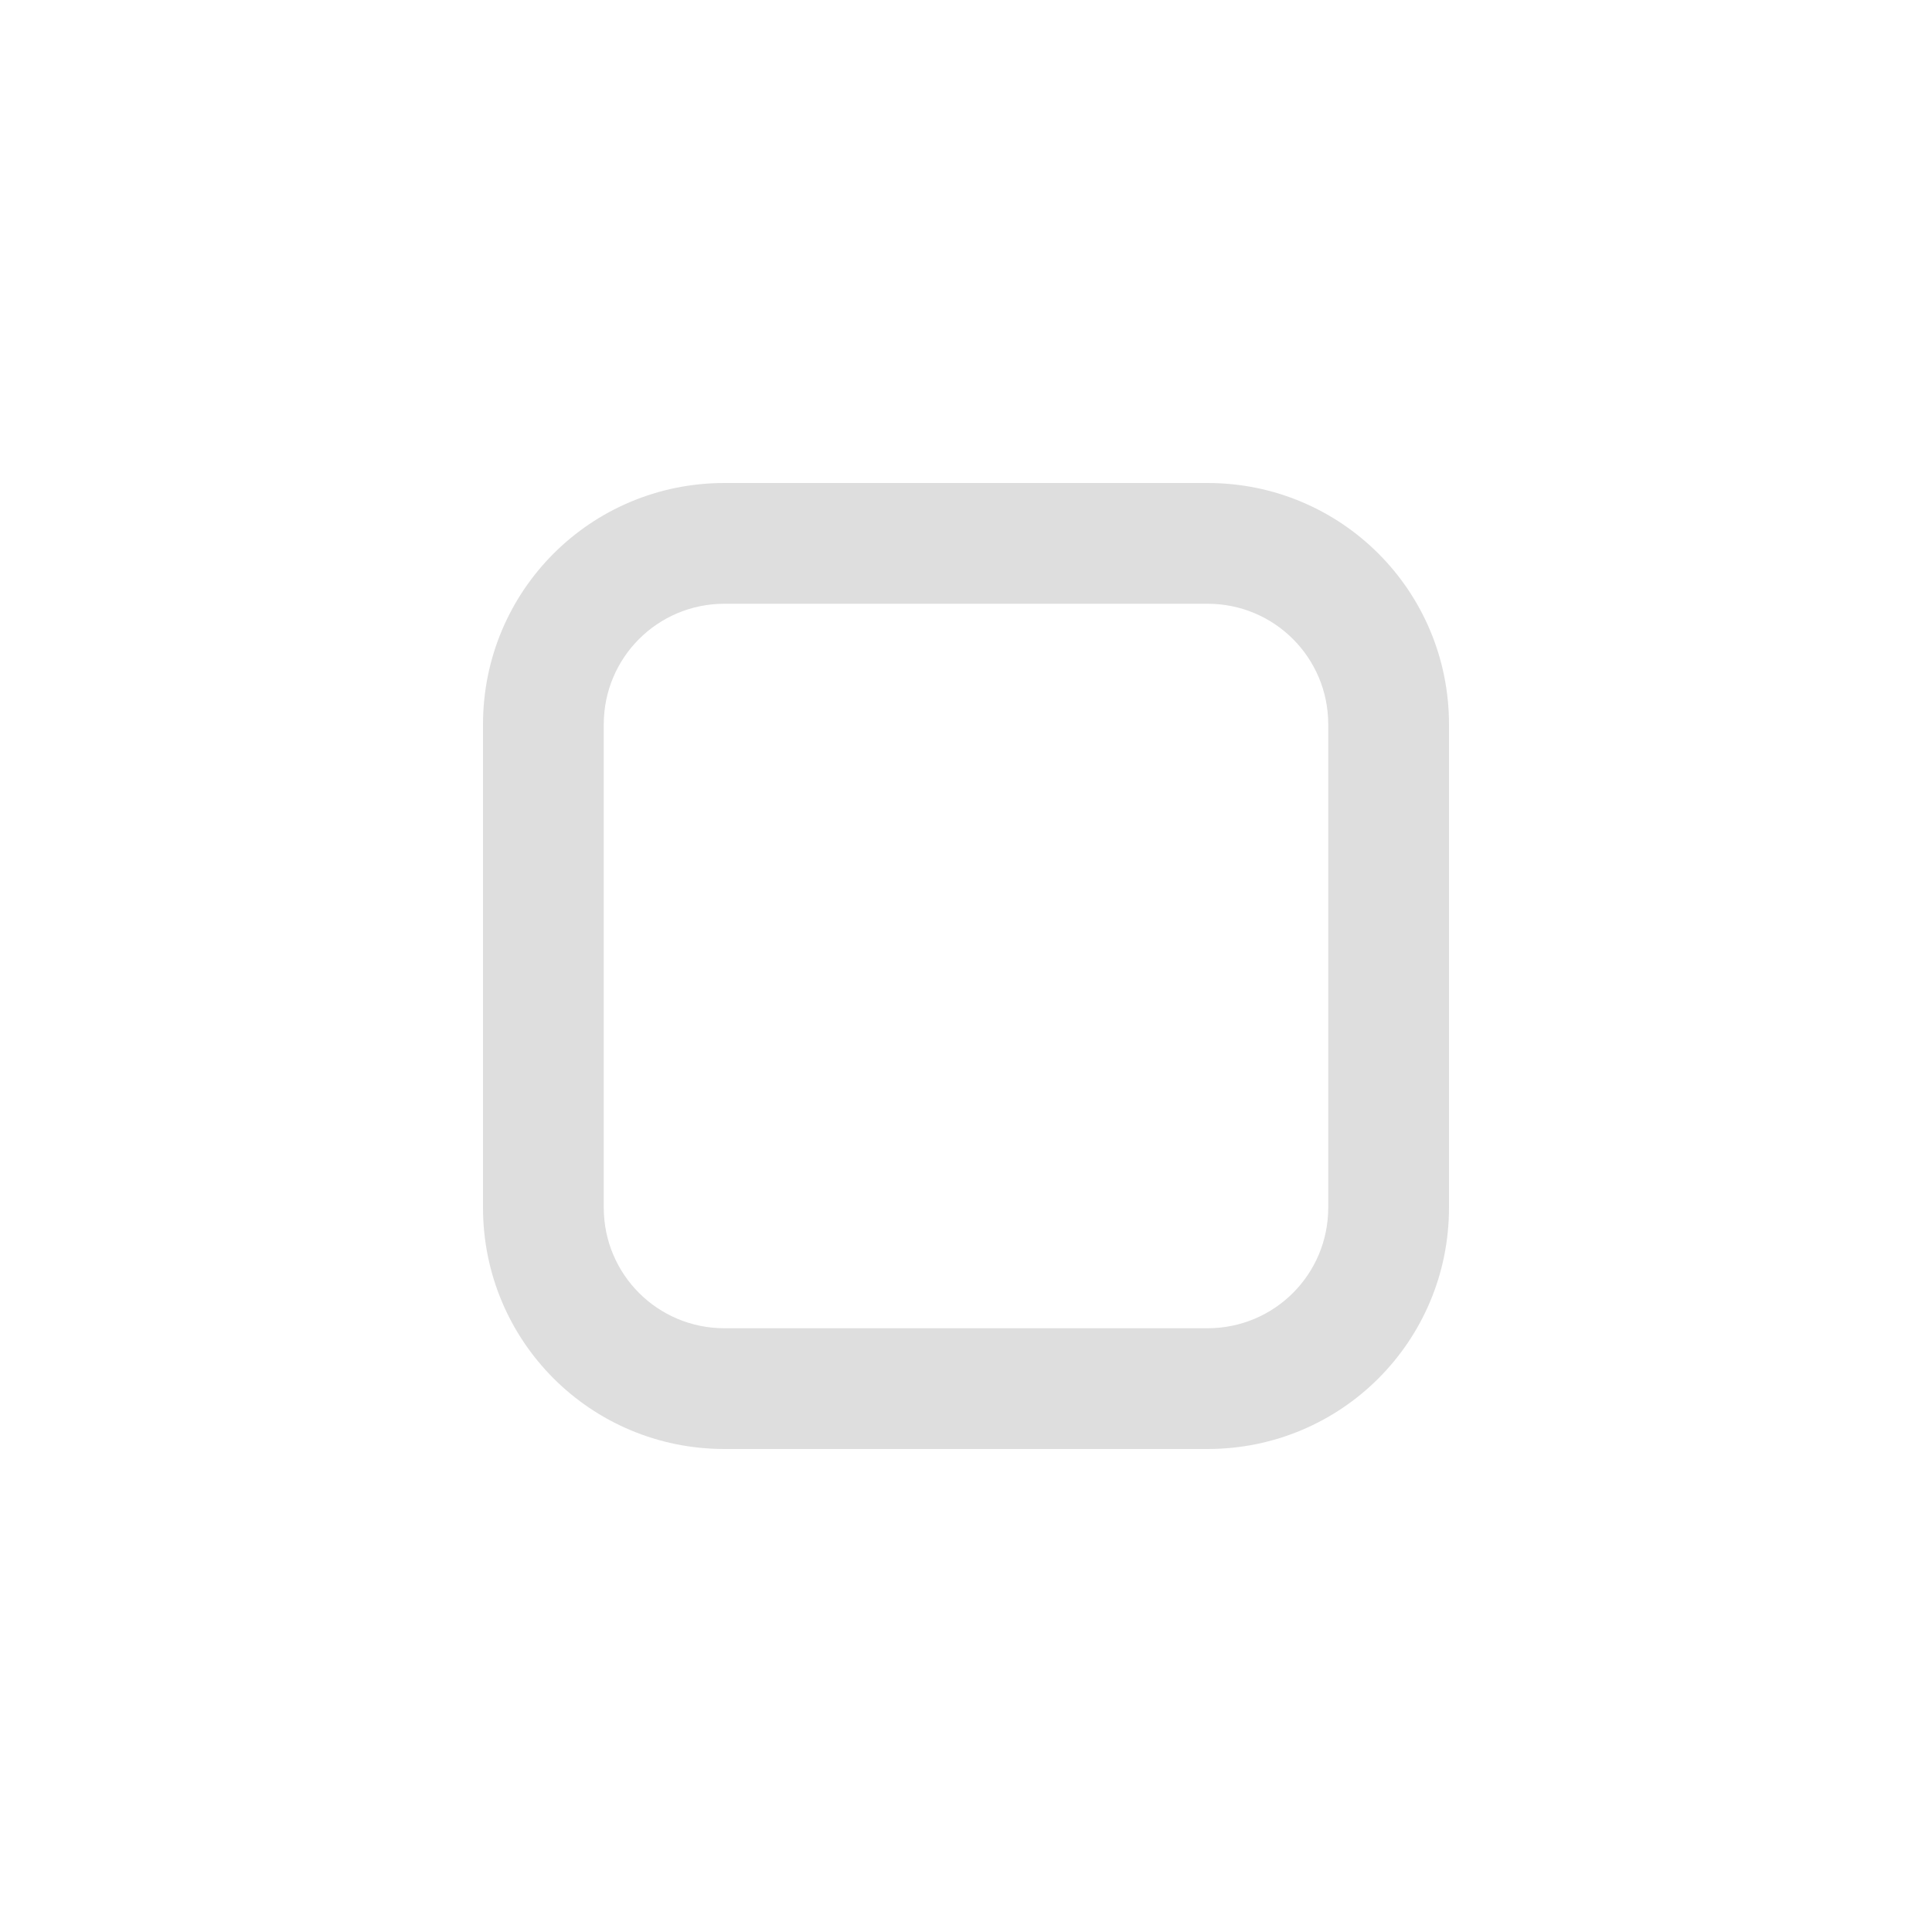
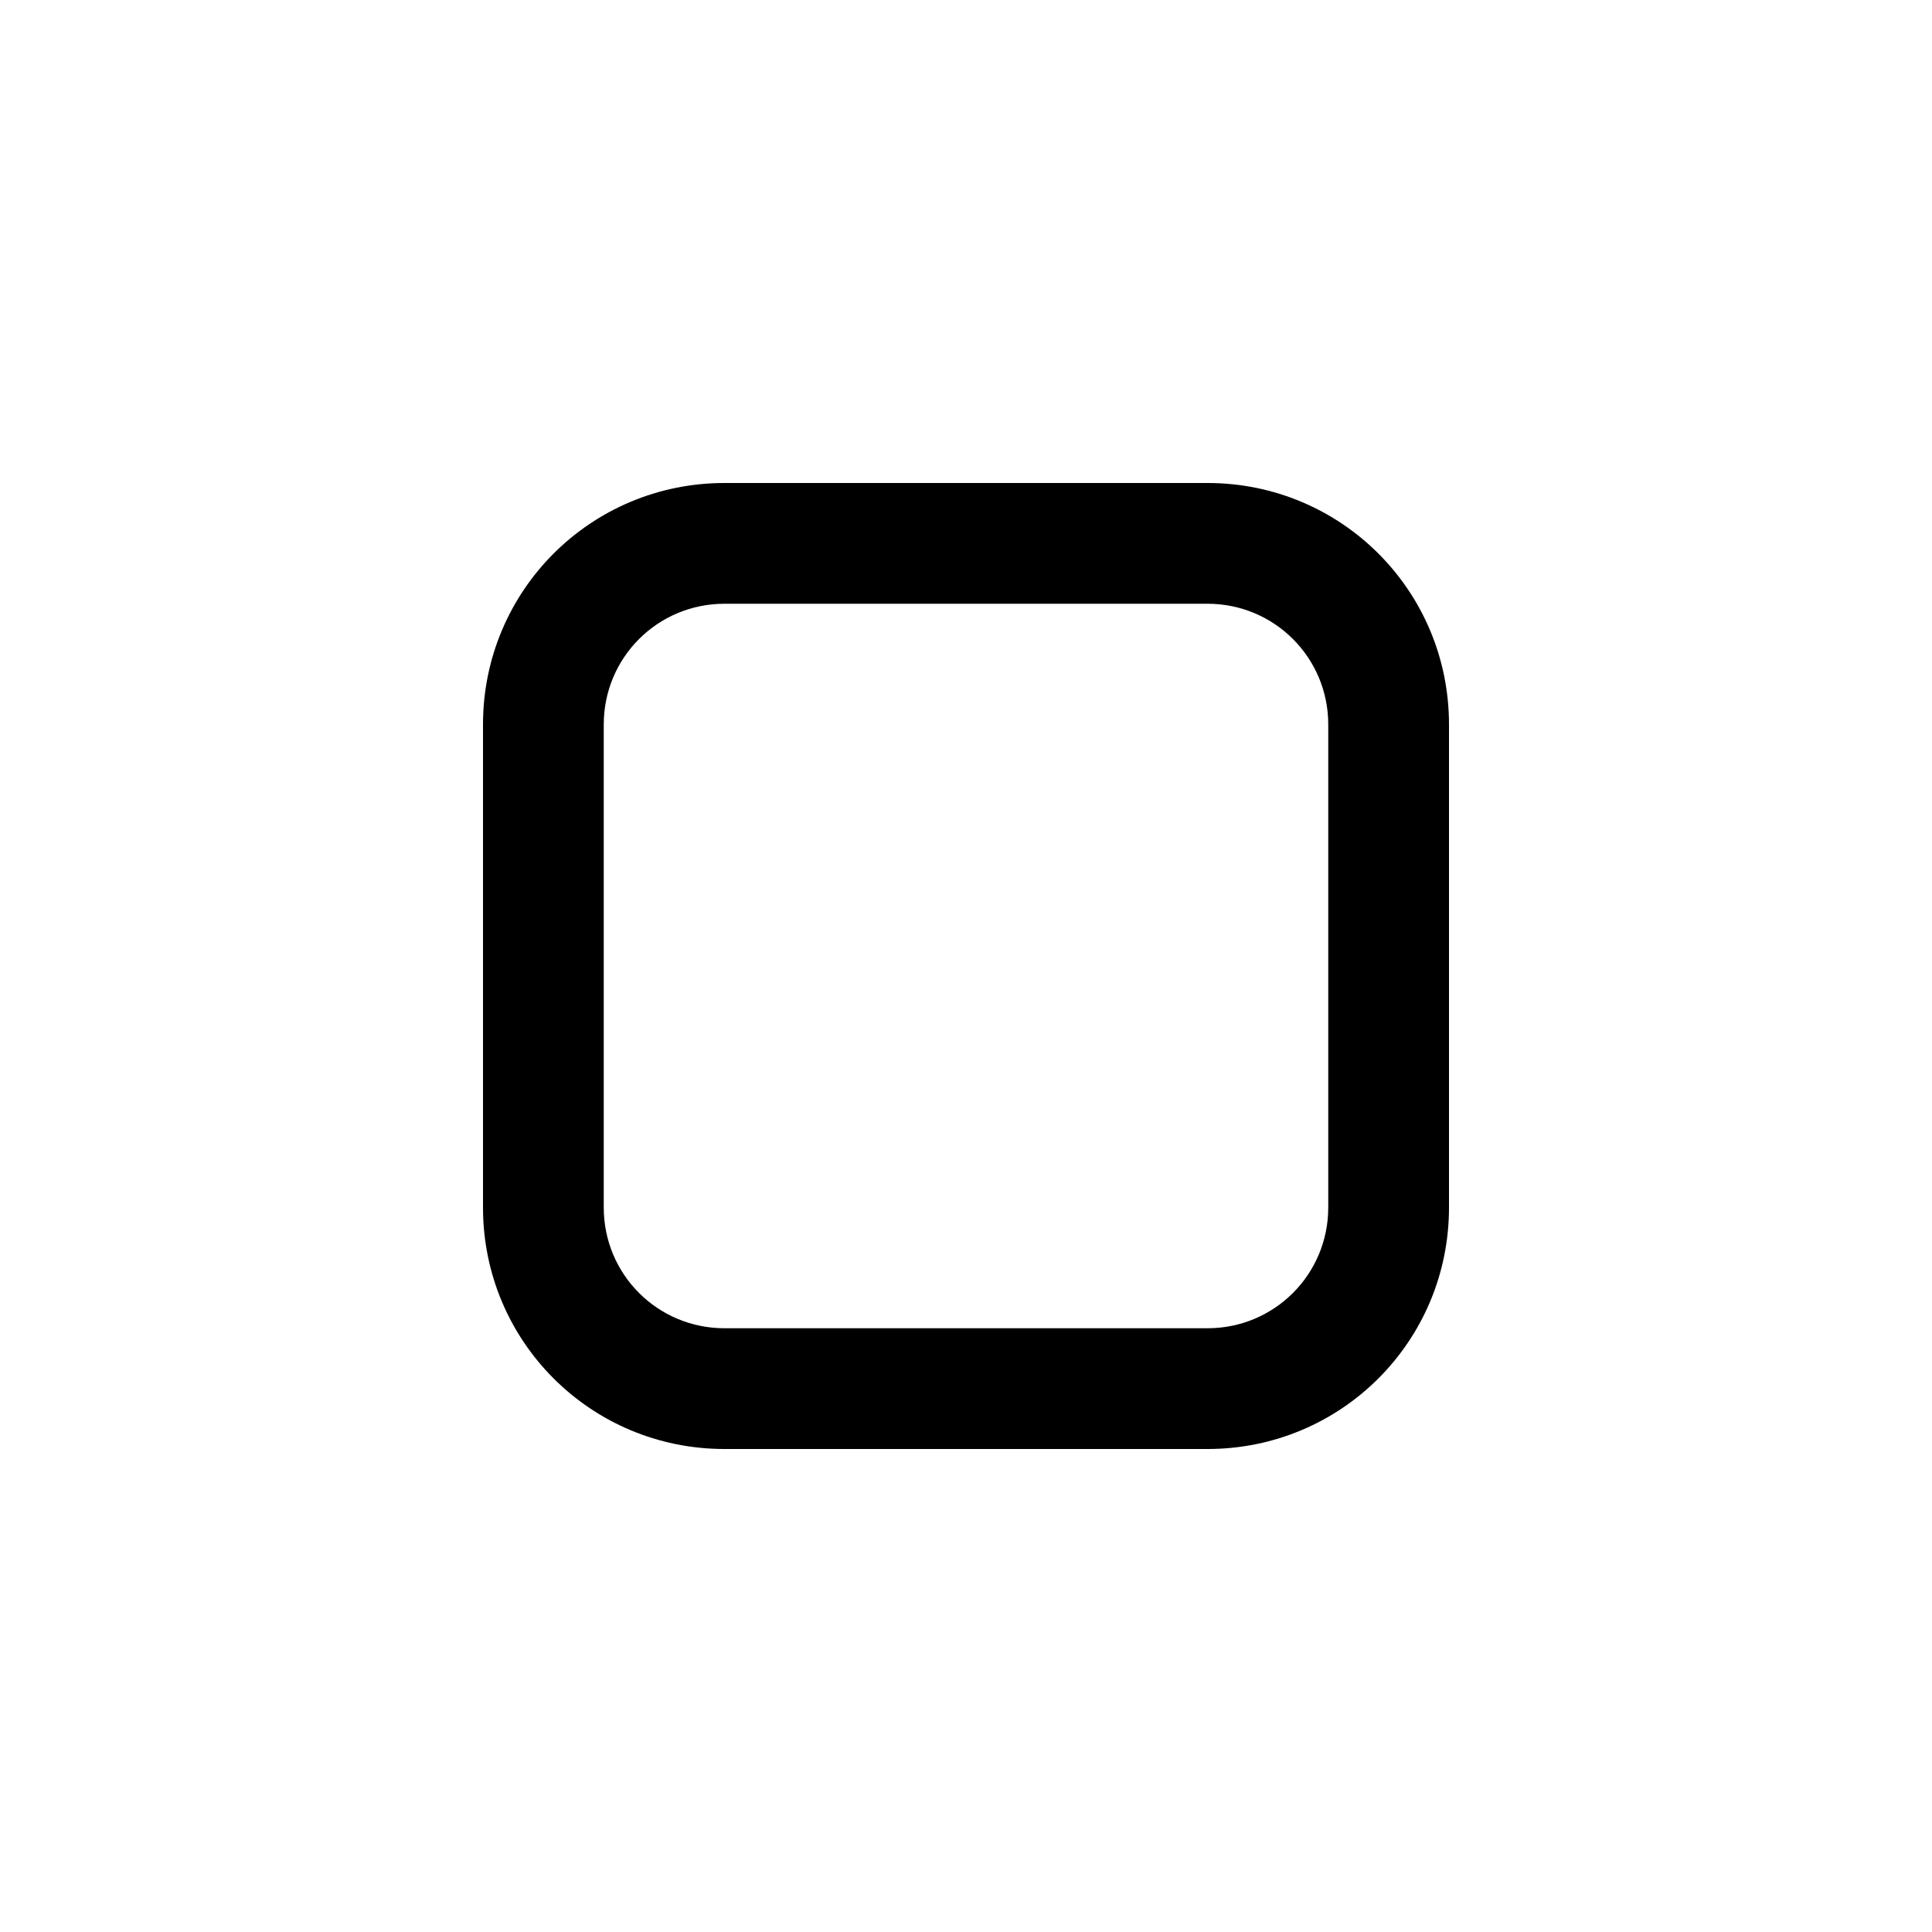
<svg xmlns="http://www.w3.org/2000/svg" width="16" height="16" version="1.1">
-   <path d="m6 4c-1.108 0-2 0.892-2 2v4c0 1.108 0.892 2 2 2h4c1.108 0 2-0.892 2-2v-4c0-1.108-0.892-2-2-2zm0 1h4c0.554 0 1 0.446 1 1v4c0 0.554-0.446 1-1 1h-4c-0.554 0-1-0.446-1-1v-4c0-0.554 0.446-1 1-1z" fill="#dedede" stroke-linecap="round" stroke-linejoin="round" stroke-width="1.778" style="paint-order:stroke fill markers" />
+   <path d="m6 4c-1.108 0-2 0.892-2 2v4c0 1.108 0.892 2 2 2h4c1.108 0 2-0.892 2-2v-4c0-1.108-0.892-2-2-2zm0 1h4c0.554 0 1 0.446 1 1v4c0 0.554-0.446 1-1 1h-4c-0.554 0-1-0.446-1-1v-4c0-0.554 0.446-1 1-1z" fill="currentColor" stroke-linecap="round" stroke-linejoin="round" stroke-width="1.778" style="paint-order:stroke fill markers" />
</svg>
